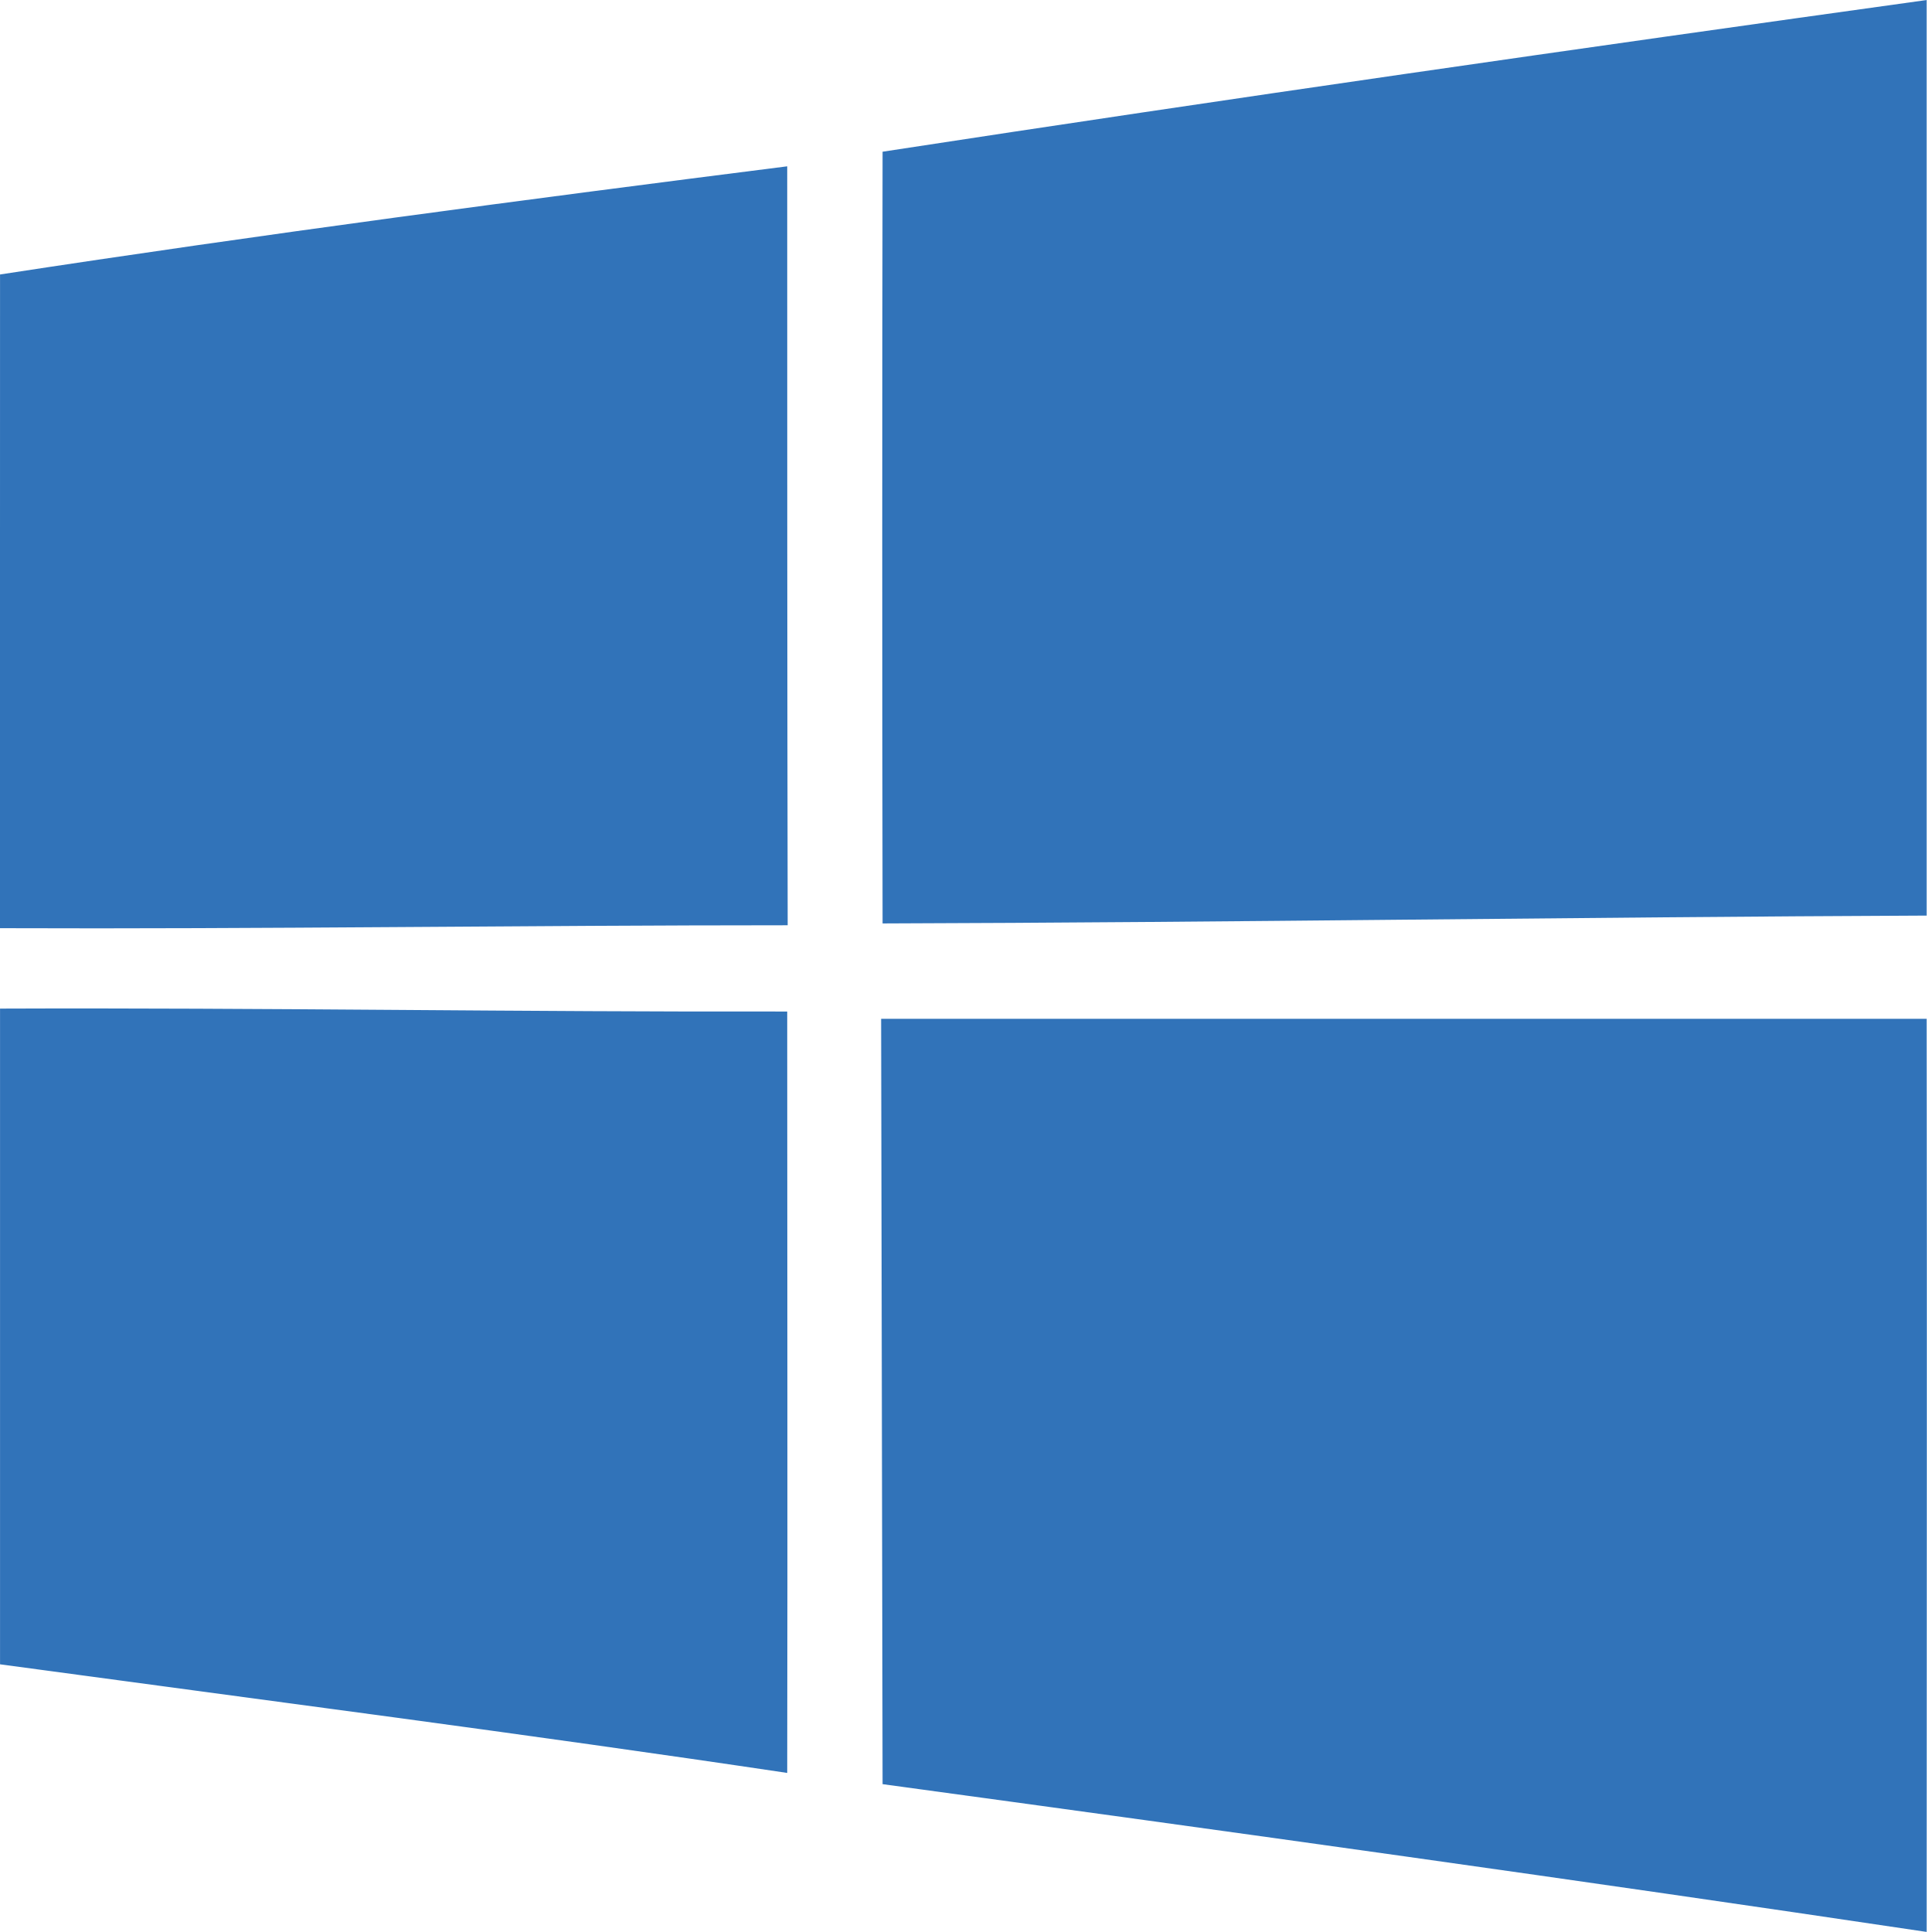
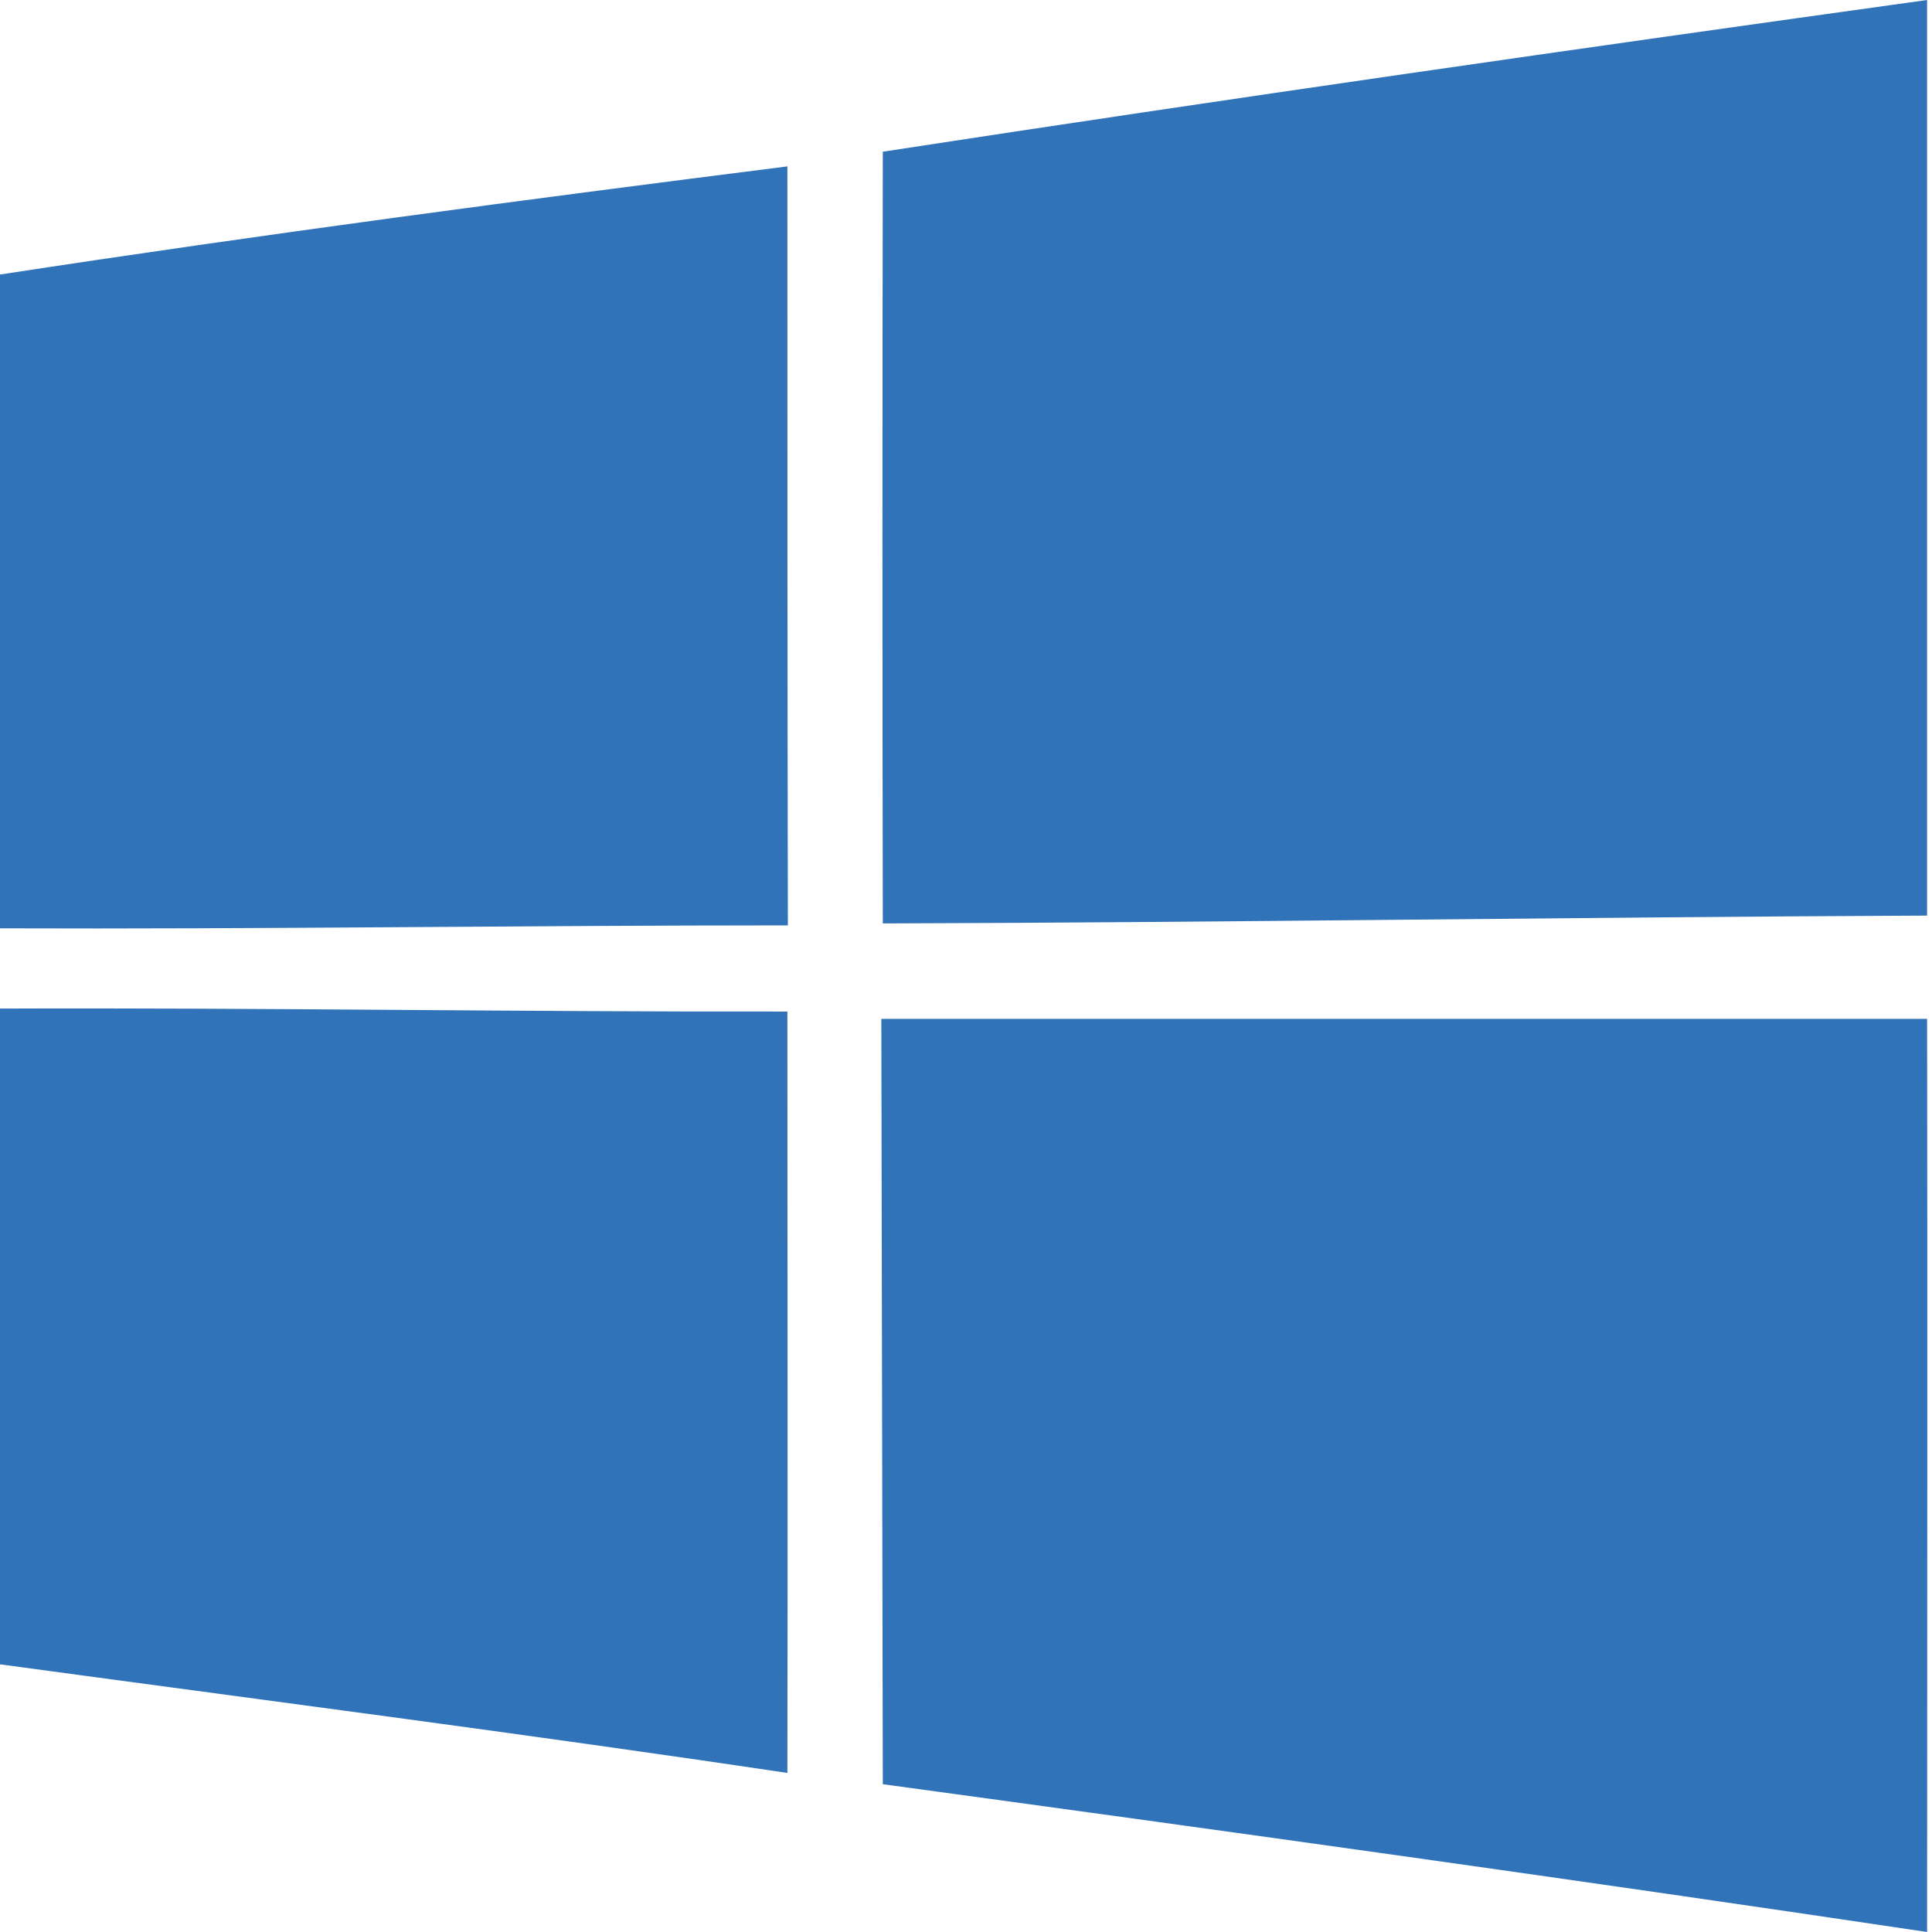
- <svg xmlns="http://www.w3.org/2000/svg" width="21.115mm" height="21.167mm" viewBox="0 0 21.115 21.167" version="1.1" id="svg5">
-   <defs id="defs2" />
-   <g id="layer1" transform="translate(-64.59558,-161.0408)">
-     <path d="m 74.267,162.703 c 3.807,-0.584 7.624,-1.131 11.441,-1.662 0,3.345 0,6.686 0,10.031 -3.812,0.016 -7.624,0.075 -11.441,0.086 -0.005,-2.82 -0.005,-5.64 0,-8.455 z" fill="#3173b9" id="path824" style="stroke-width:0.265" />
-     <path d="m 64.596,164.048 c 2.868,-0.44 5.747,-0.82 8.626,-1.185 0,2.772 2.7e-5,5.544 0.005,8.315 -2.879,0 -5.753,0.043 -8.632,0.032 z" fill="#3173b9" id="path826" style="stroke-width:0.265" />
-     <path d="m 64.596,172.091 c 2.874,-0.011 5.747,0.038 8.626,0.032 0,2.783 0.005,5.56 0,8.342 -2.874,-0.429 -5.747,-0.799 -8.626,-1.19 z" fill="#3173b9" id="path828" style="stroke-width:0.265" />
-     <path d="m 74.251,172.203 c 3.823,0 7.64,0 11.457,0 0.005,3.335 0,6.67 0,10.004 -3.807,-0.568 -7.624,-1.099 -11.441,-1.619 -0.005,-2.793 -0.011,-5.592 -0.016,-8.385 z" fill="#3173b9" id="path830" style="stroke-width:0.265" />
-   </g>
+ <svg xmlns="http://www.w3.org/2000/svg" width="80" height="80" viewBox="0 0 80 80" fill="none">
+   <path d="M36.555 6.282C50.942 4.073 65.37 2.006 79.797 0C79.797 12.644 79.797 25.268 79.797 37.913C65.39 37.974 50.983 38.197 36.555 38.237C36.535 27.578 36.535 16.92 36.555 6.282Z" fill="#3173B9" />
+   <path d="M0 11.368C10.841 9.706 21.722 8.267 32.604 6.89C32.604 17.366 32.604 27.842 32.624 38.318C21.743 38.318 10.882 38.48 0 38.44V11.368Z" fill="#3173B9" />
+   <path d="M0 41.763C10.861 41.722 21.722 41.905 32.604 41.885C32.604 52.401 32.624 62.898 32.604 73.414C21.743 71.793 10.882 70.395 0 68.916V41.763Z" fill="#3173B9" />
+   <path d="M36.494 42.188C50.942 42.188 65.37 42.188 79.797 42.188C79.818 54.792 79.797 67.396 79.797 80C65.41 77.852 50.983 75.846 36.555 73.88C36.535 63.323 36.515 52.746 36.494 42.188Z" fill="#3173B9" />
</svg>
